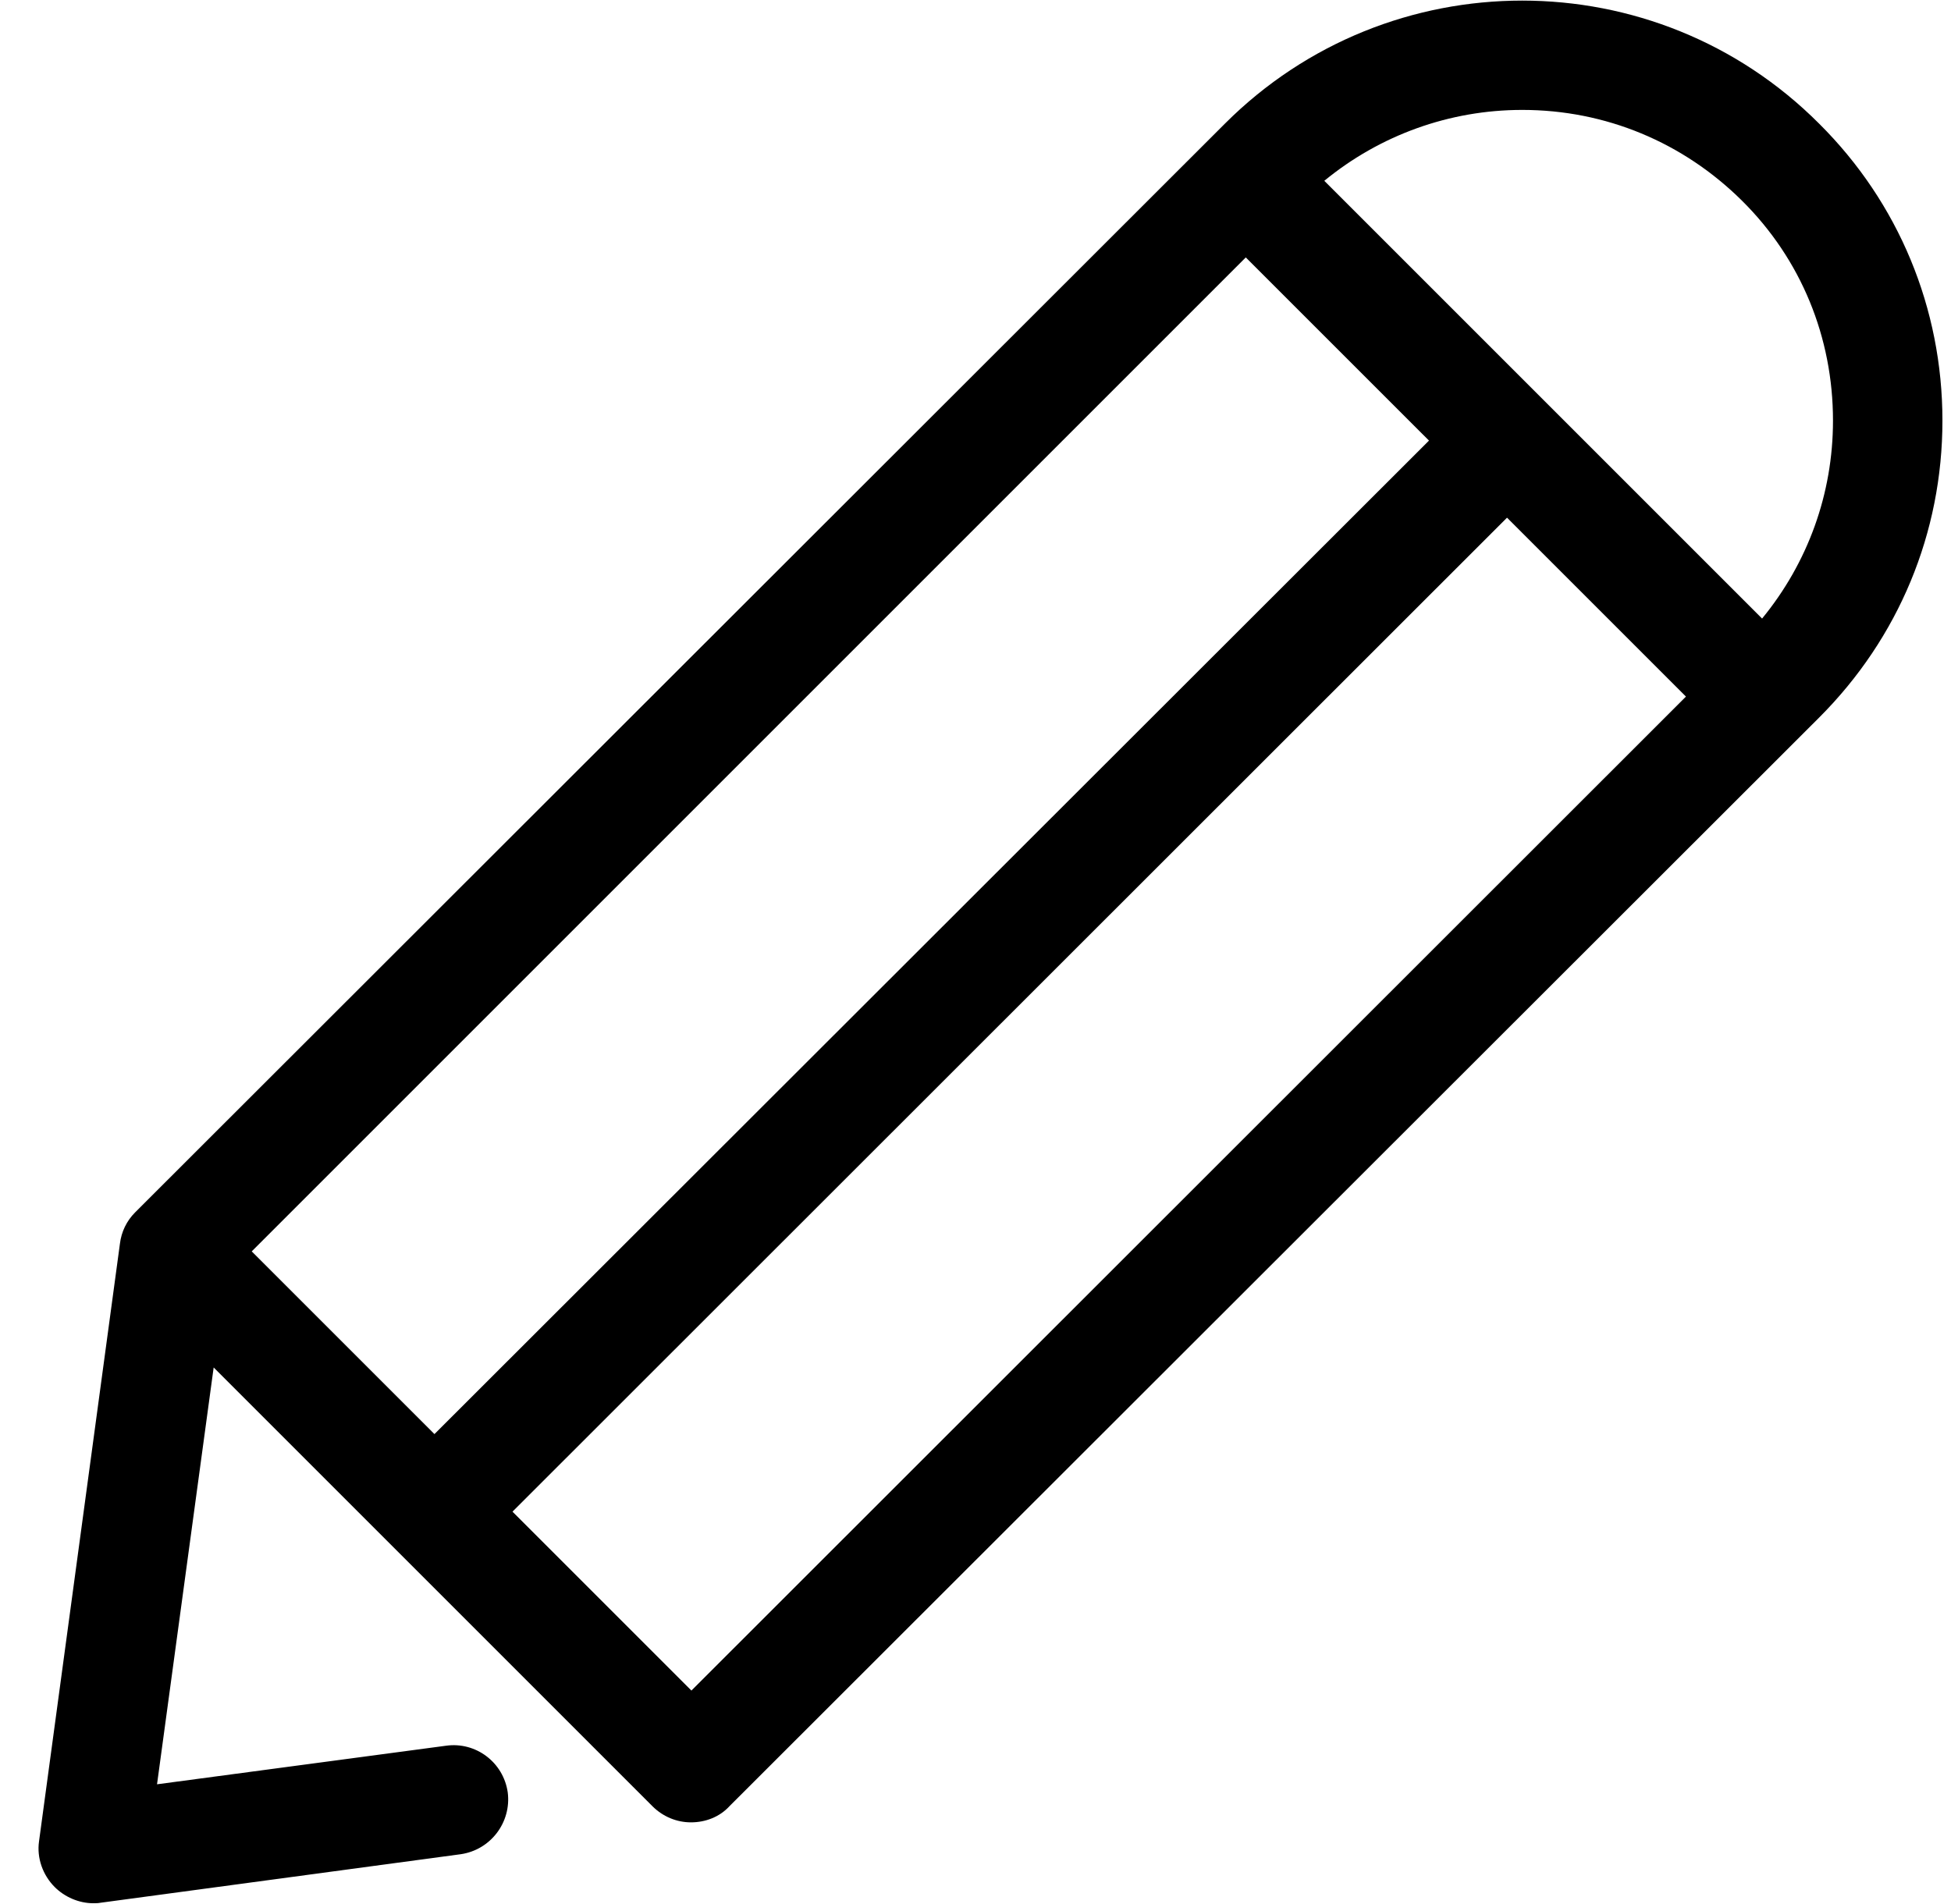
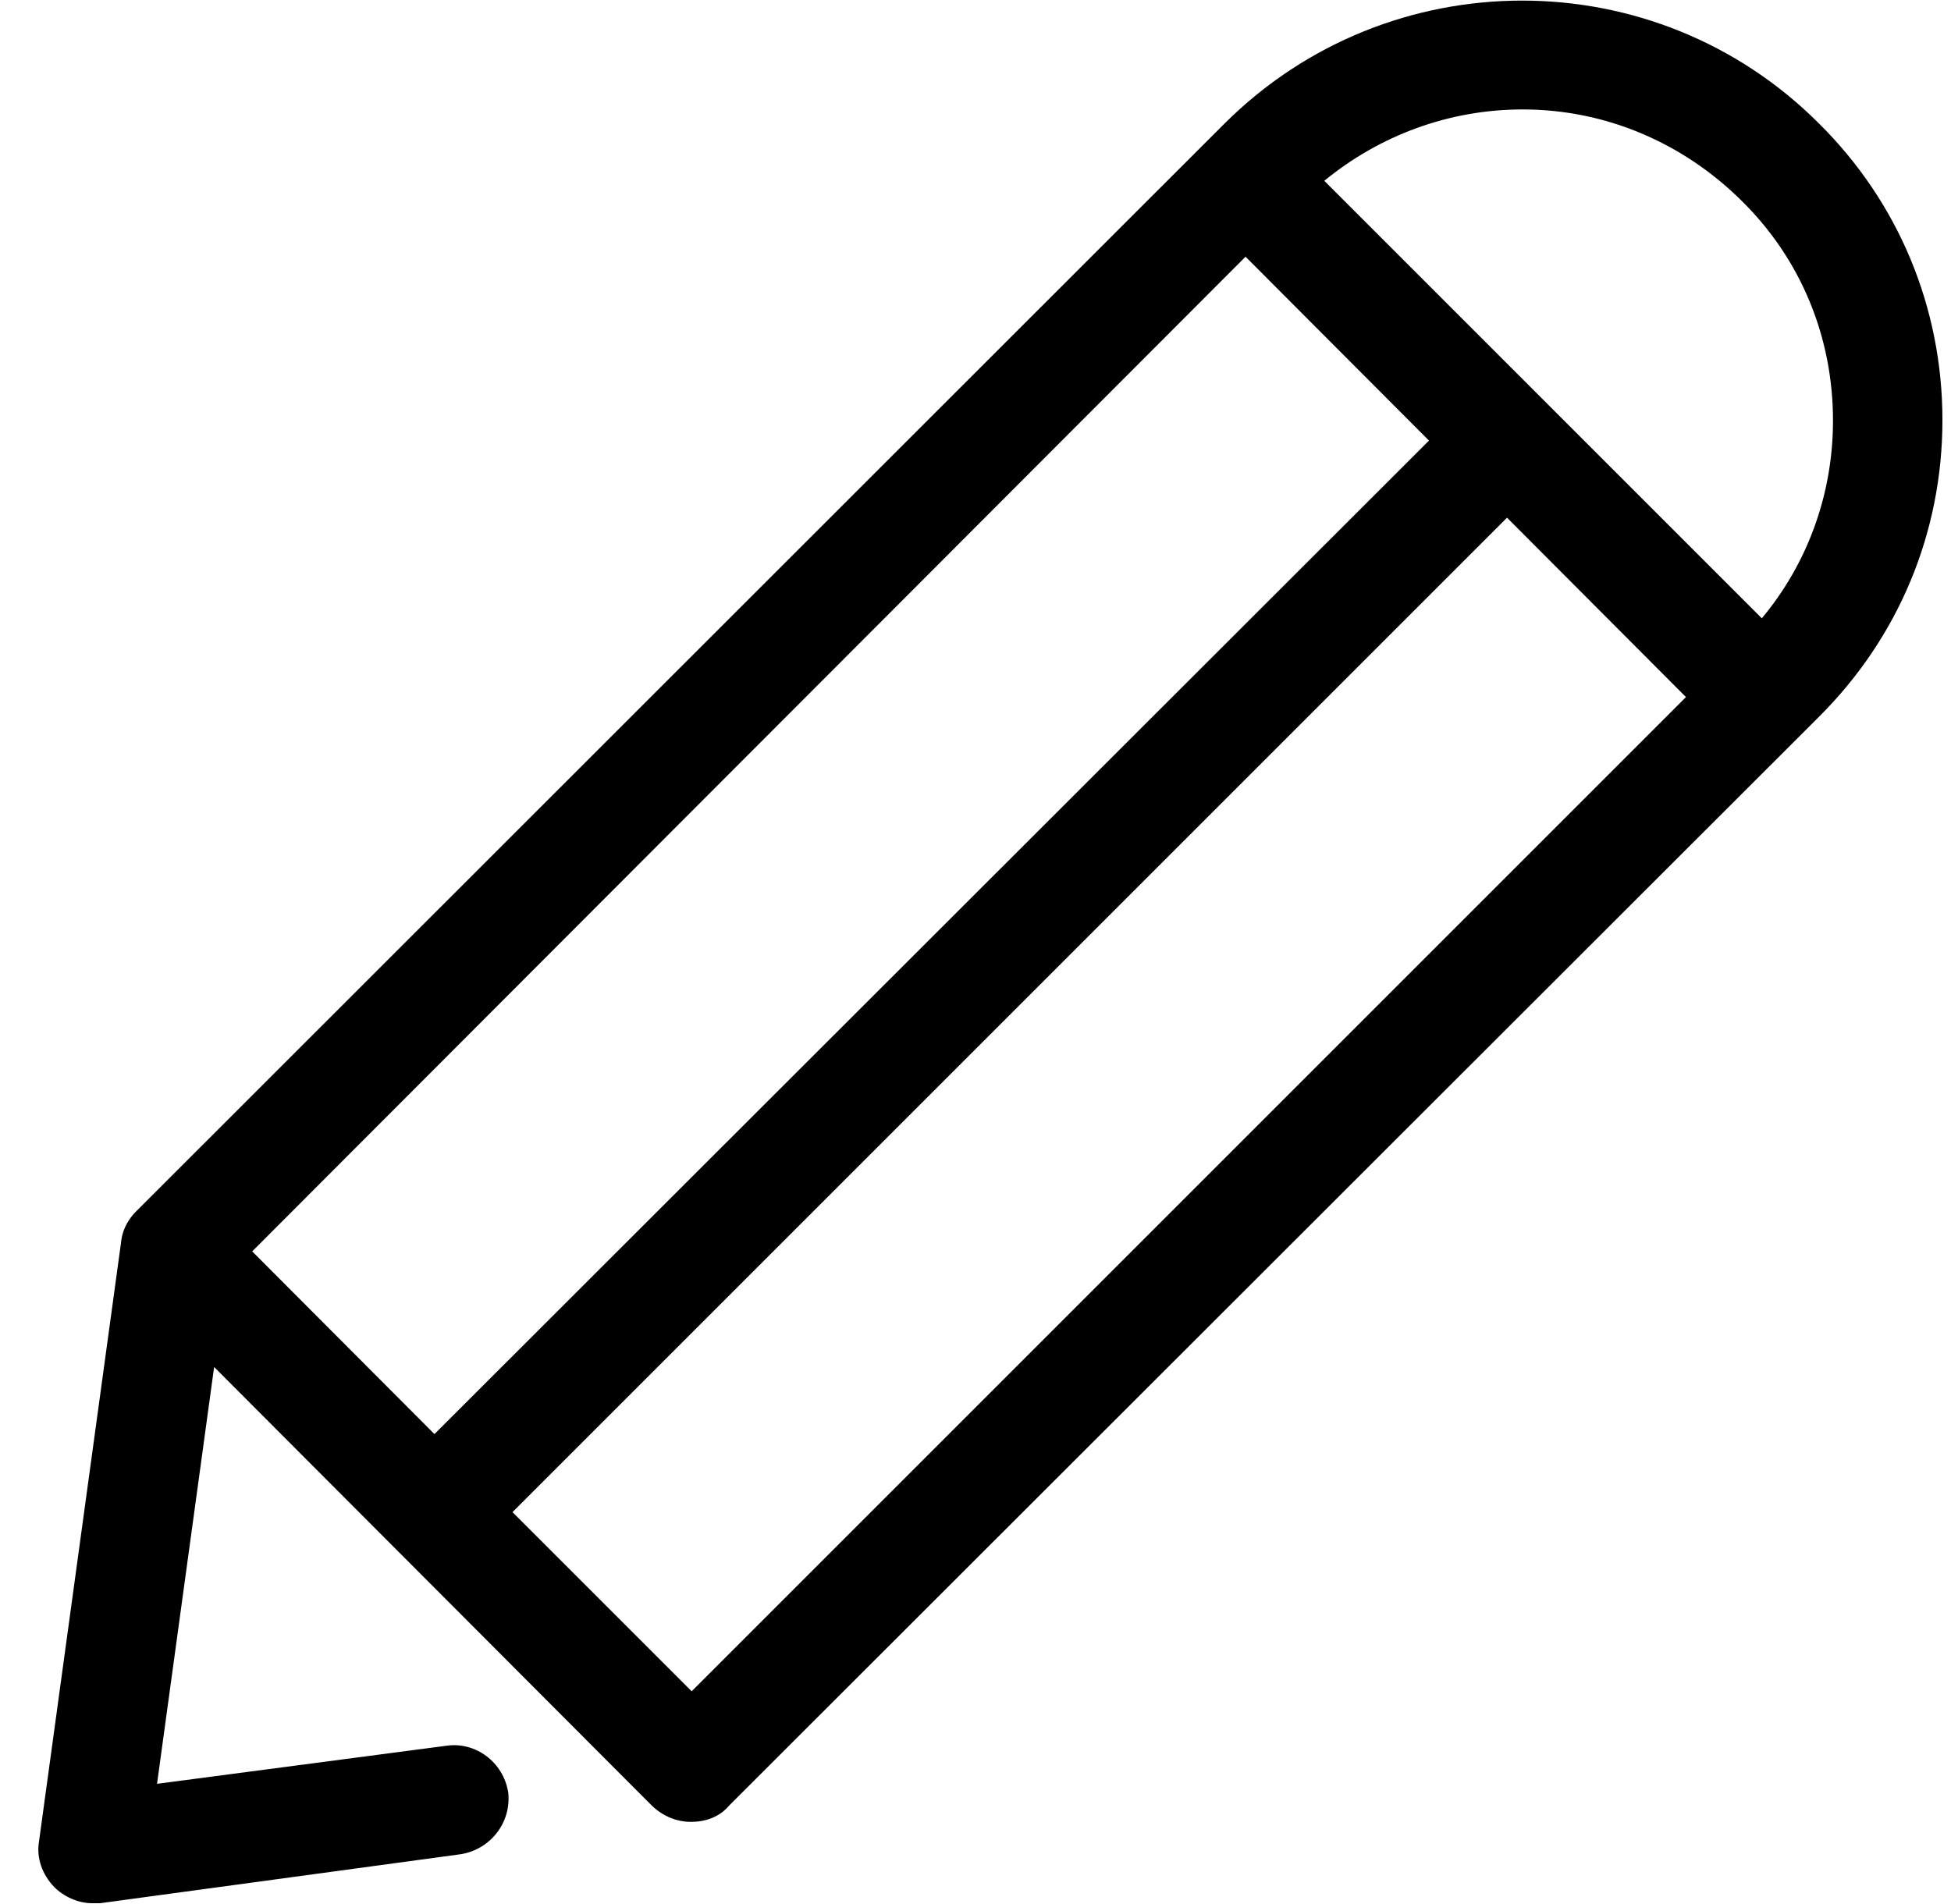
<svg xmlns="http://www.w3.org/2000/svg" viewBox="0 0 41 40">
-   <path fillRule="evenodd" d="M 38.23 2.6C 34.79-0.85 29.19-0.85 25.74 2.6 25.74 2.6 2.84 25.48 2.84 25.48 2.66 25.66 2.55 25.89 2.52 26.14 2.52 26.14 0.82 38.7 0.82 38.7 0.77 39.05 0.9 39.41 1.15 39.66 1.36 39.87 1.66 40 1.96 40 2.01 40 2.06 40 2.11 39.99 2.11 39.99 9.68 38.97 9.68 38.97 10.31 38.88 10.75 38.3 10.67 37.67 10.58 37.04 10 36.6 9.37 36.69 9.37 36.69 3.3 37.5 3.3 37.5 3.3 37.5 4.49 28.74 4.49 28.74 4.49 28.74 13.71 37.96 13.71 37.96 13.93 38.18 14.22 38.3 14.52 38.3 14.82 38.3 15.12 38.19 15.33 37.96 15.33 37.96 38.23 15.08 38.23 15.08 39.9 13.41 40.82 11.2 40.82 8.84 40.82 6.48 39.9 4.26 38.23 2.6ZM 26.18 5.41C 26.18 5.41 30.03 9.26 30.03 9.26 30.03 9.26 9.13 30.14 9.13 30.14 9.13 30.14 5.29 26.3 5.29 26.3 5.29 26.3 26.18 5.41 26.18 5.41ZM 14.53 35.53C 14.53 35.53 10.77 31.77 10.77 31.77 10.77 31.77 31.67 10.88 31.67 10.88 31.67 10.88 35.43 14.64 35.43 14.64 35.43 14.64 14.53 35.53 14.53 35.53ZM 37.03 13C 37.03 13 27.83 3.8 27.83 3.8 29 2.84 30.46 2.31 31.99 2.31 33.74 2.31 35.37 2.99 36.61 4.22 37.85 5.45 38.52 7.09 38.52 8.84 38.52 10.38 37.99 11.83 37.03 13Z" />
+   <path d="M38.23 2.6c-3.44-3.45-9.04-3.45-12.5 0L2.84 25.48c-.17.18-.28.4-.3.66L.82 38.7c-.06.35.07.7.32.96.2.2.5.34.8.34h.16l7.58-1.03c.63-.1 1.07-.67 1-1.3-.1-.63-.68-1.07-1.3-.98l-6.08.8 1.2-8.76 9.2 9.22c.23.22.52.34.82.34.3 0 .6-.1.8-.34l22.9-22.88c1.68-1.67 2.6-3.88 2.6-6.24 0-2.36-.92-4.58-2.6-6.24zM26.18 5.4l3.85 3.86-20.9 20.88L5.3 26.3 26.17 5.4zM14.53 35.54l-3.76-3.76 20.9-20.9 3.76 3.77-20.9 20.9zM37.03 13l-9.2-9.2C29 2.84 30.46 2.3 32 2.3c1.74 0 3.37.7 4.6 1.92 1.25 1.23 1.92 2.87 1.92 4.62 0 1.54-.53 3-1.5 4.16z" />
</svg>
